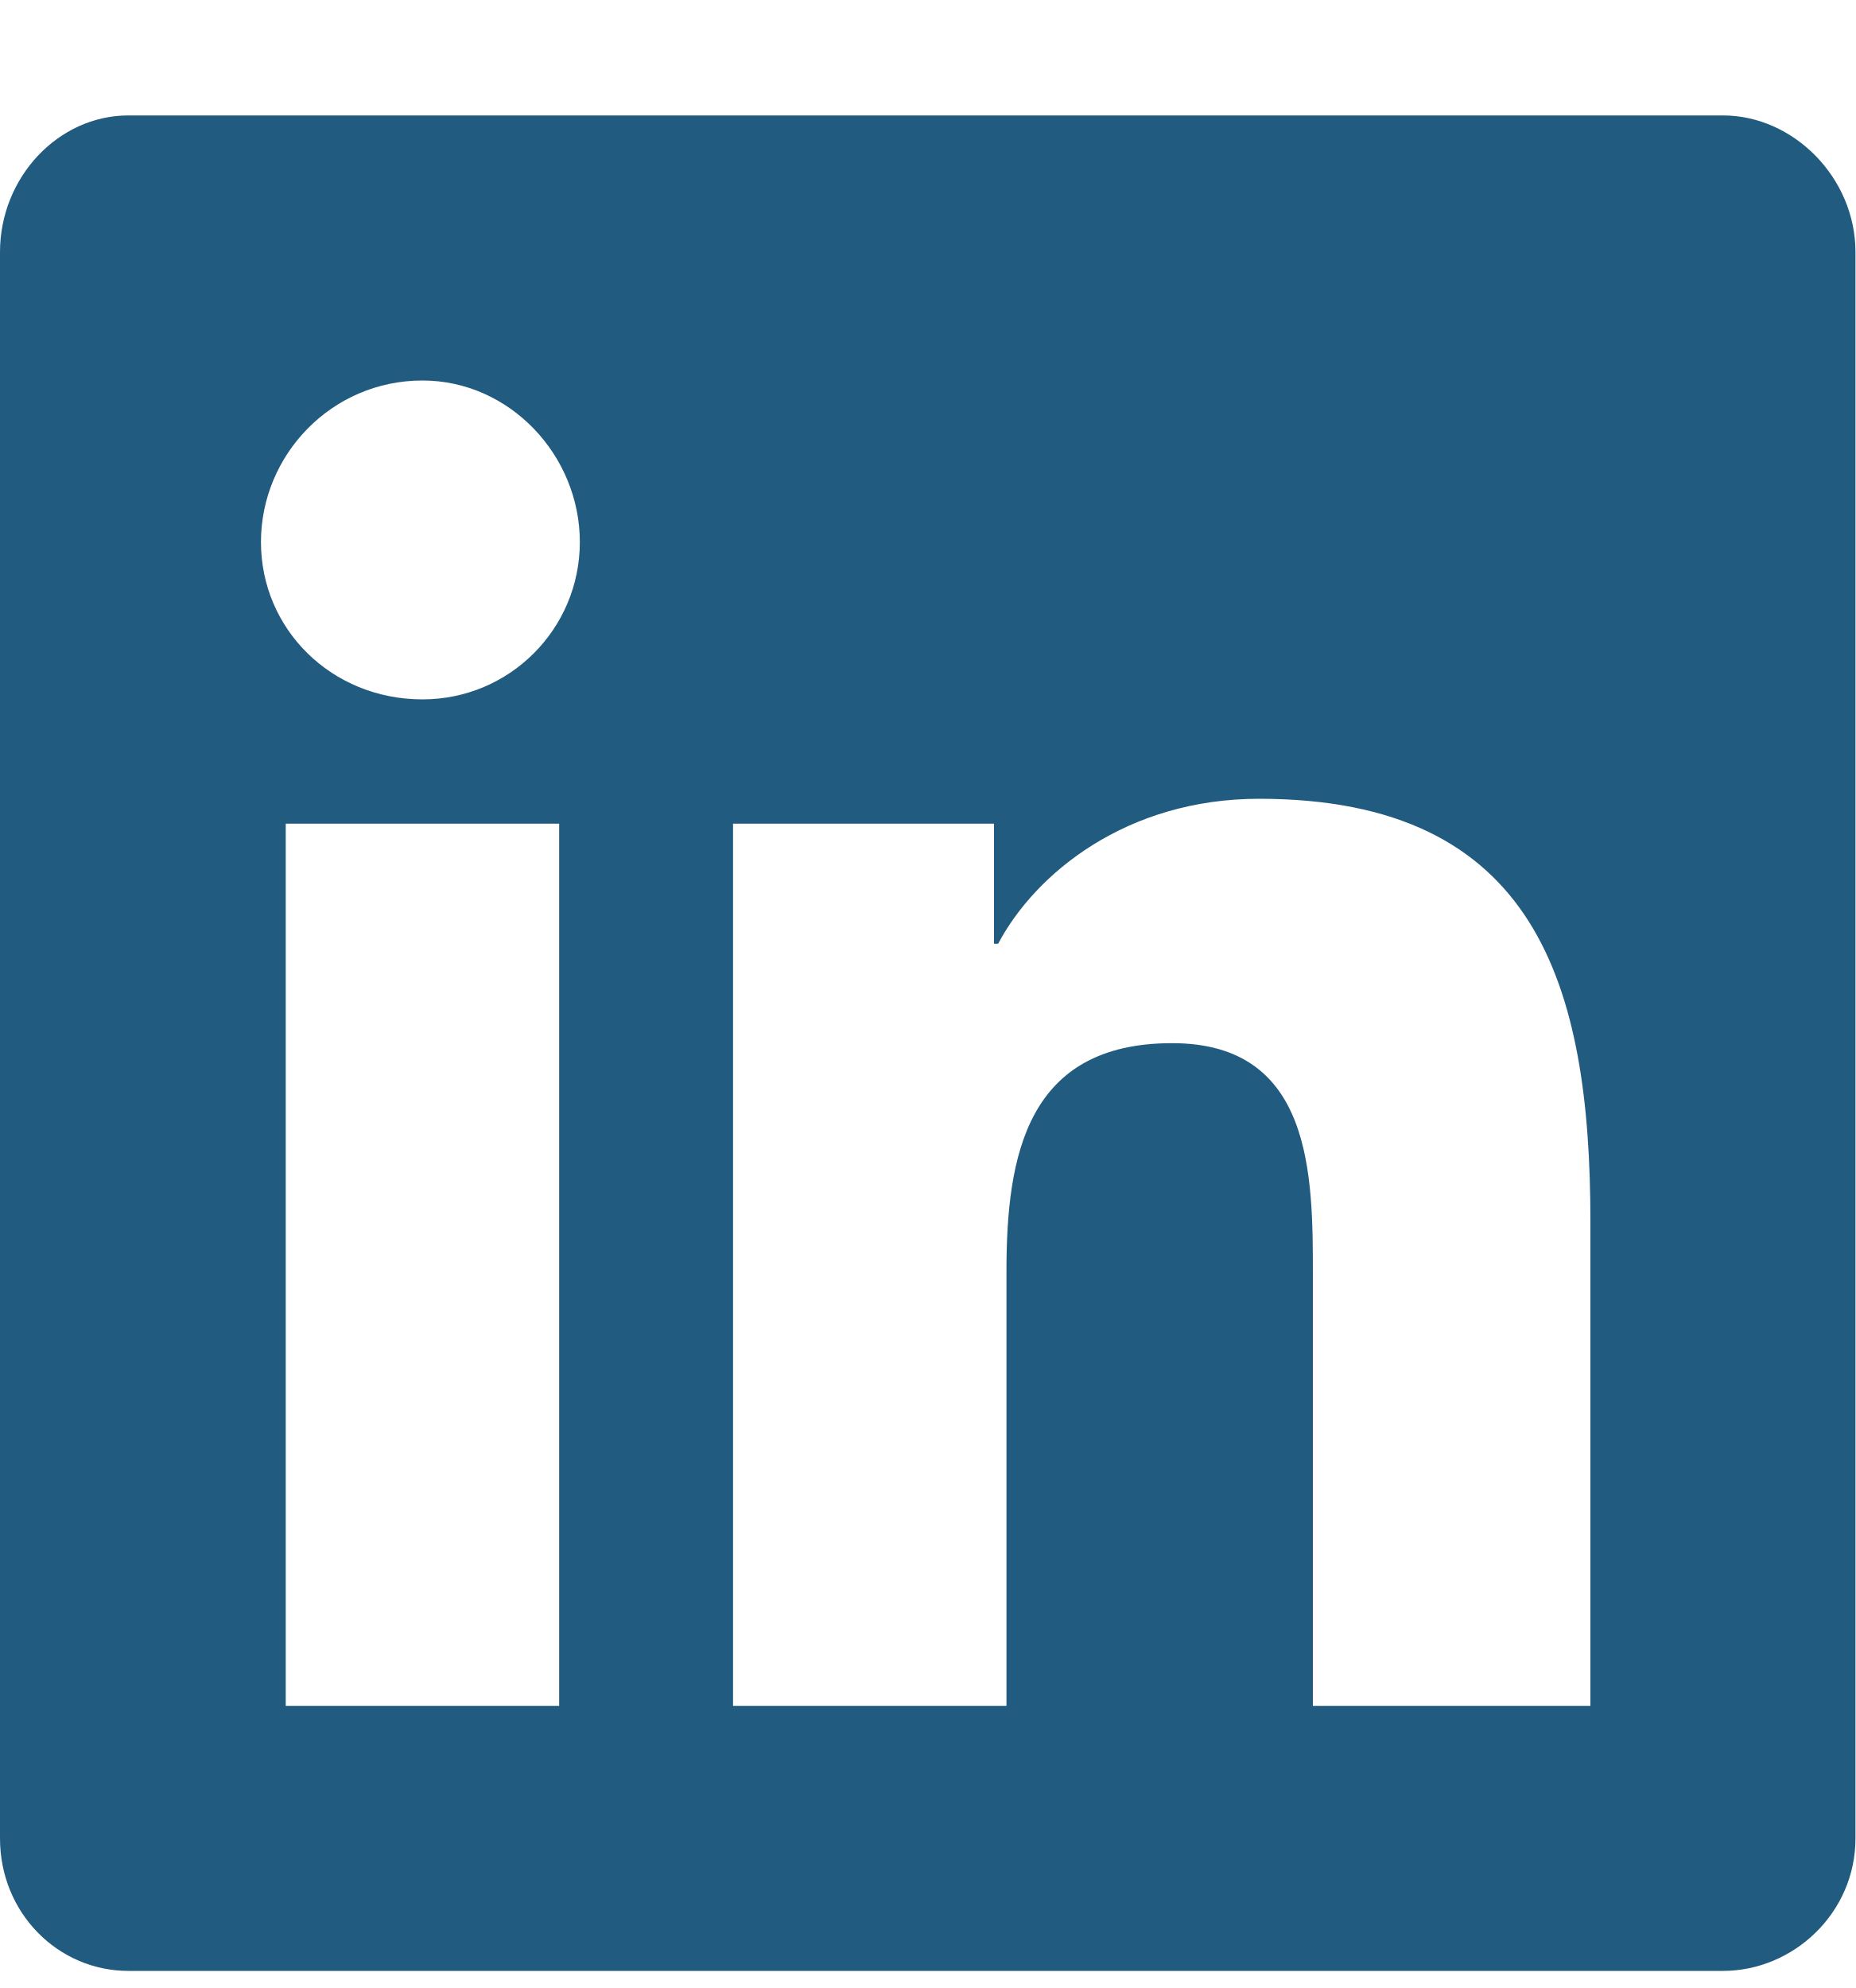
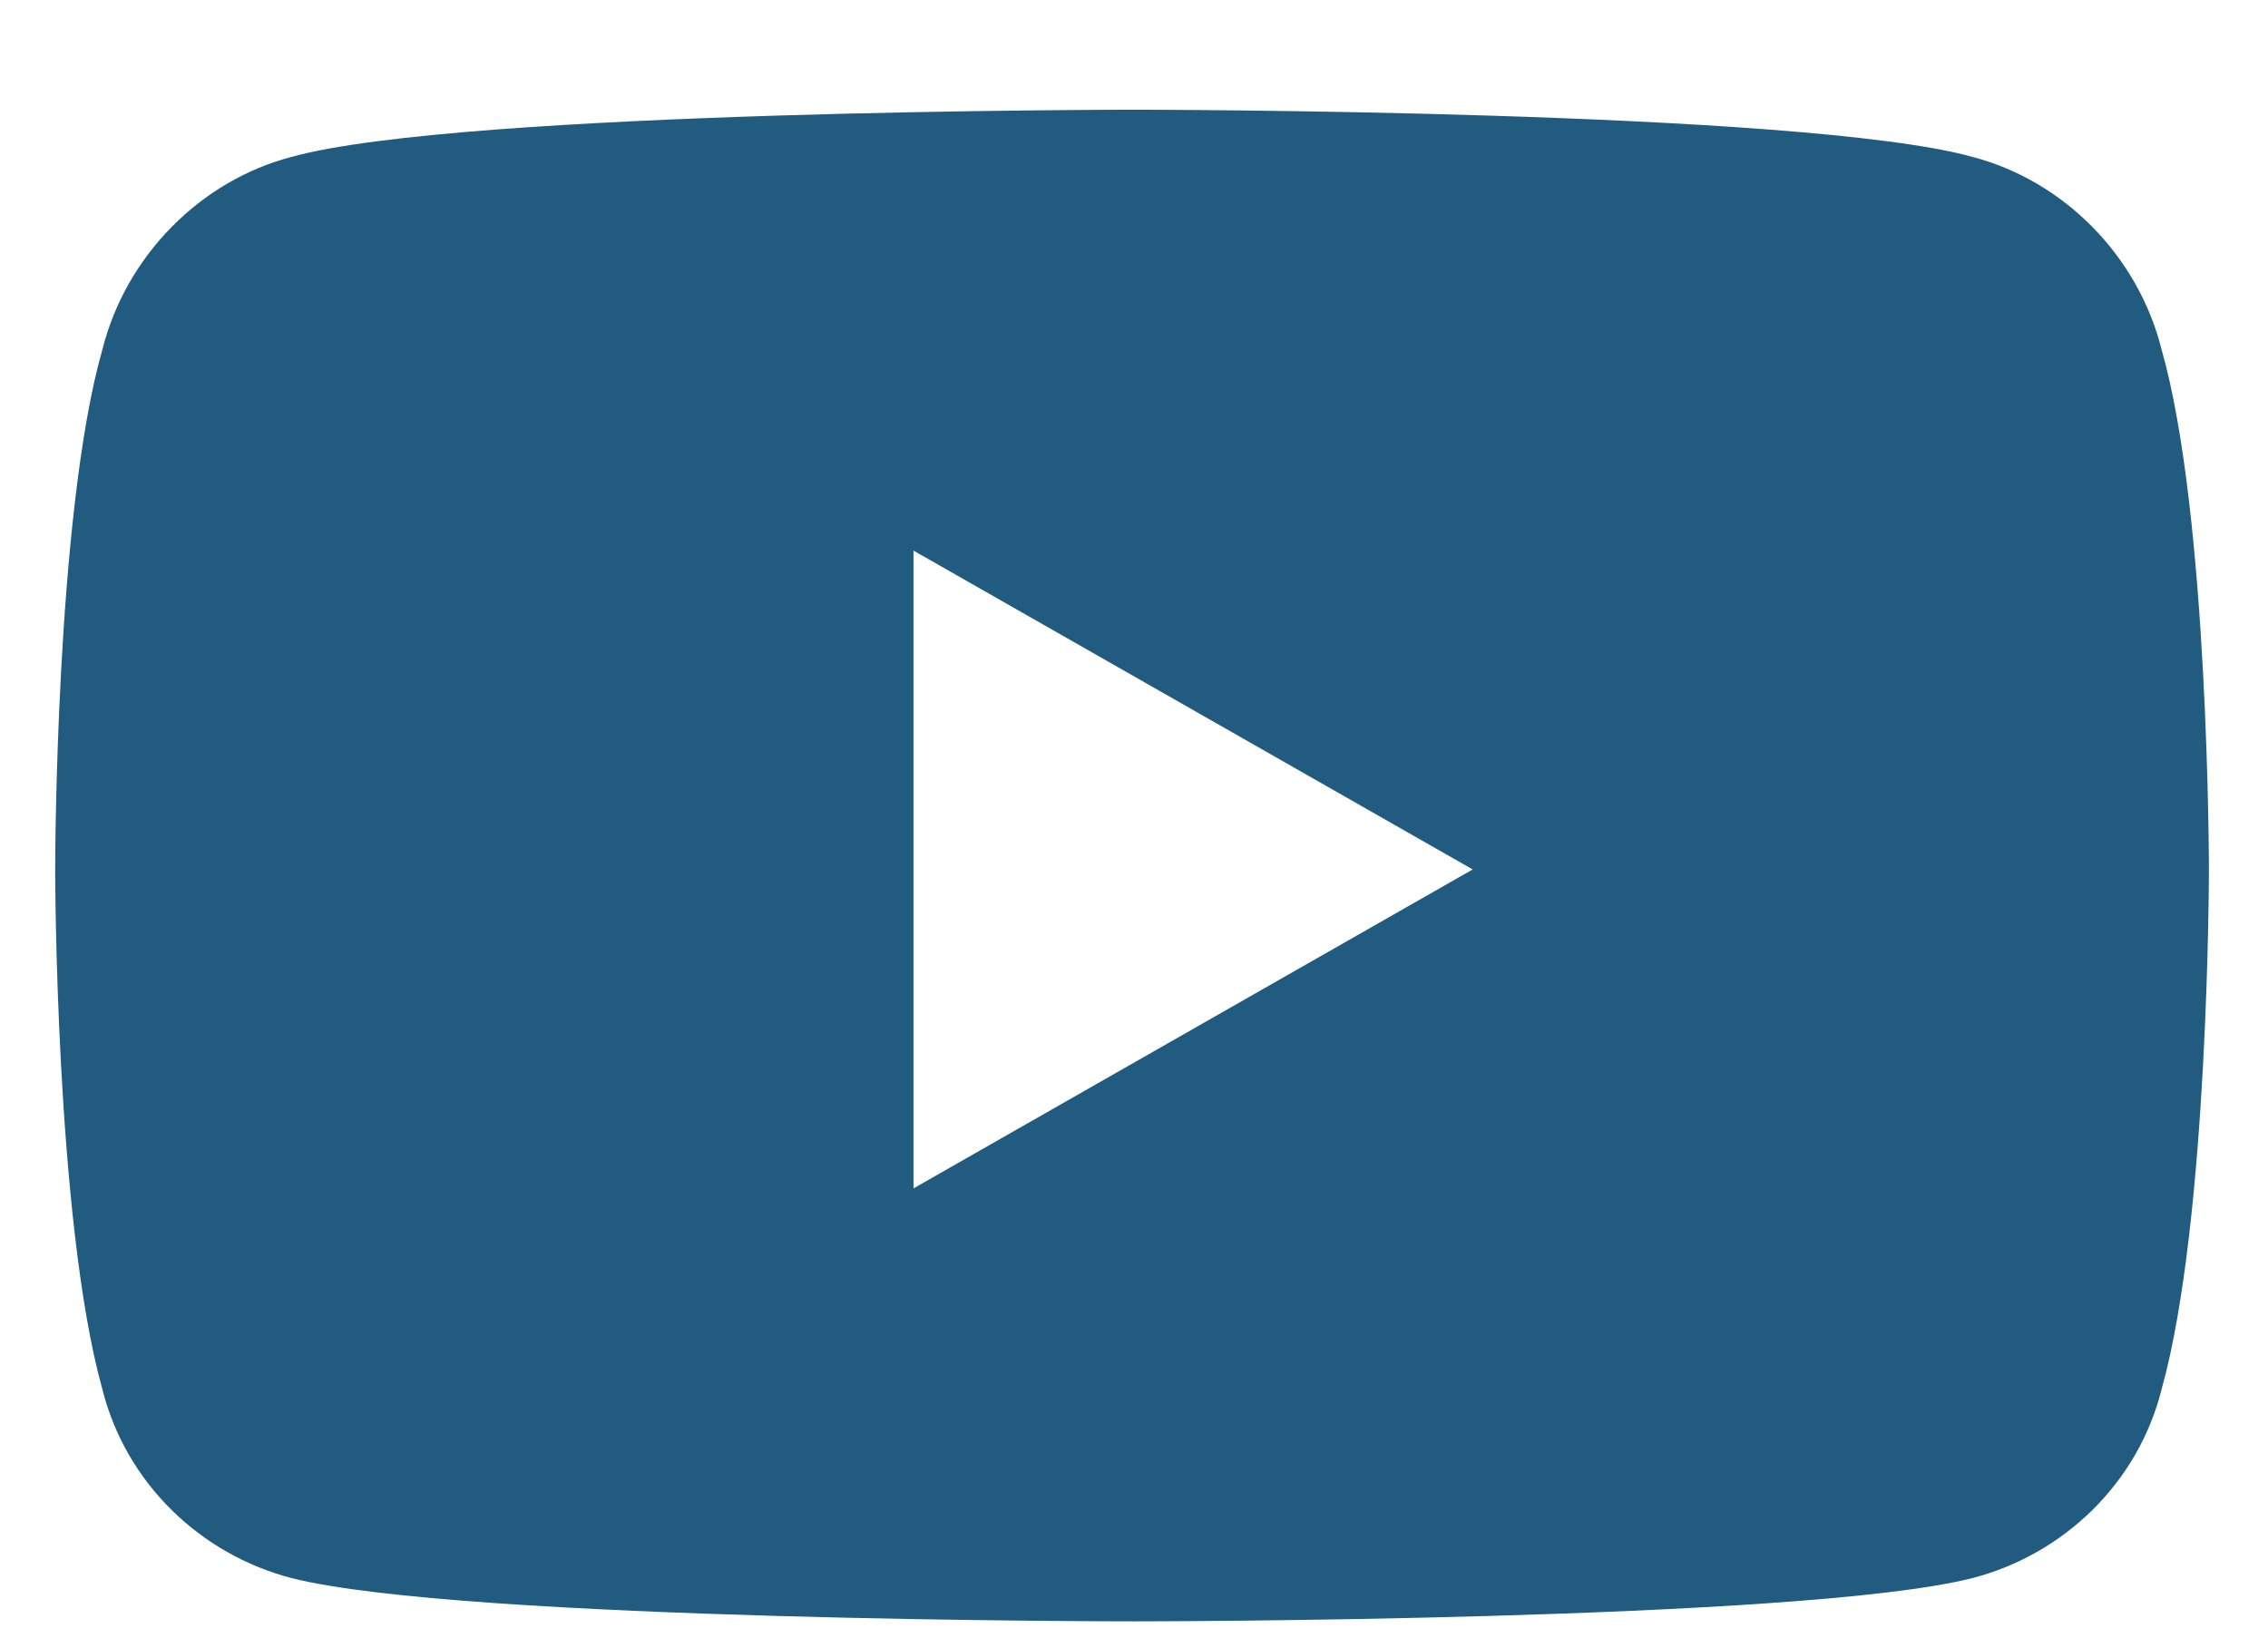
- <svg xmlns="http://www.w3.org/2000/svg" width="14" height="15" viewBox="0 0 14 15" fill="none">
-   <path d="M13 0.871C13.531 0.871 14 1.34 14 1.902V13.871C14 14.434 13.531 14.871 13 14.871H0.969C0.438 14.871 0 14.434 0 13.871V1.902C0 1.34 0.438 0.871 0.969 0.871H13ZM4.219 12.871V6.215H2.156V12.871H4.219ZM3.188 5.277C3.844 5.277 4.375 4.746 4.375 4.09C4.375 3.434 3.844 2.871 3.188 2.871C2.5 2.871 1.969 3.434 1.969 4.09C1.969 4.746 2.5 5.277 3.188 5.277ZM12 12.871V9.215C12 7.434 11.594 6.027 9.5 6.027C8.5 6.027 7.812 6.59 7.531 7.121H7.5V6.215H5.531V12.871H7.594V9.59C7.594 8.715 7.75 7.871 8.844 7.871C9.906 7.871 9.906 8.871 9.906 9.621V12.871H12Z" fill="#215B80" />
+ <svg xmlns="http://www.w3.org/2000/svg" width="18" height="13" viewBox="0 0 18 13" fill="none">
+   <path d="M17.156 2.777C17.531 4.09 17.531 6.902 17.531 6.902C17.531 6.902 17.531 9.684 17.156 11.027C16.969 11.777 16.375 12.34 15.656 12.527C14.312 12.871 9 12.871 9 12.871C9 12.871 3.656 12.871 2.312 12.527C1.594 12.34 1 11.777 0.812 11.027C0.438 9.684 0.438 6.902 0.438 6.902C0.438 6.902 0.438 4.09 0.812 2.777C1 2.027 1.594 1.434 2.312 1.246C3.656 0.871 9 0.871 9 0.871C9 0.871 14.312 0.871 15.656 1.246C16.375 1.434 16.969 2.027 17.156 2.777ZM7.25 9.434L11.688 6.902L7.25 4.371V9.434Z" fill="#215B80" />
</svg>
